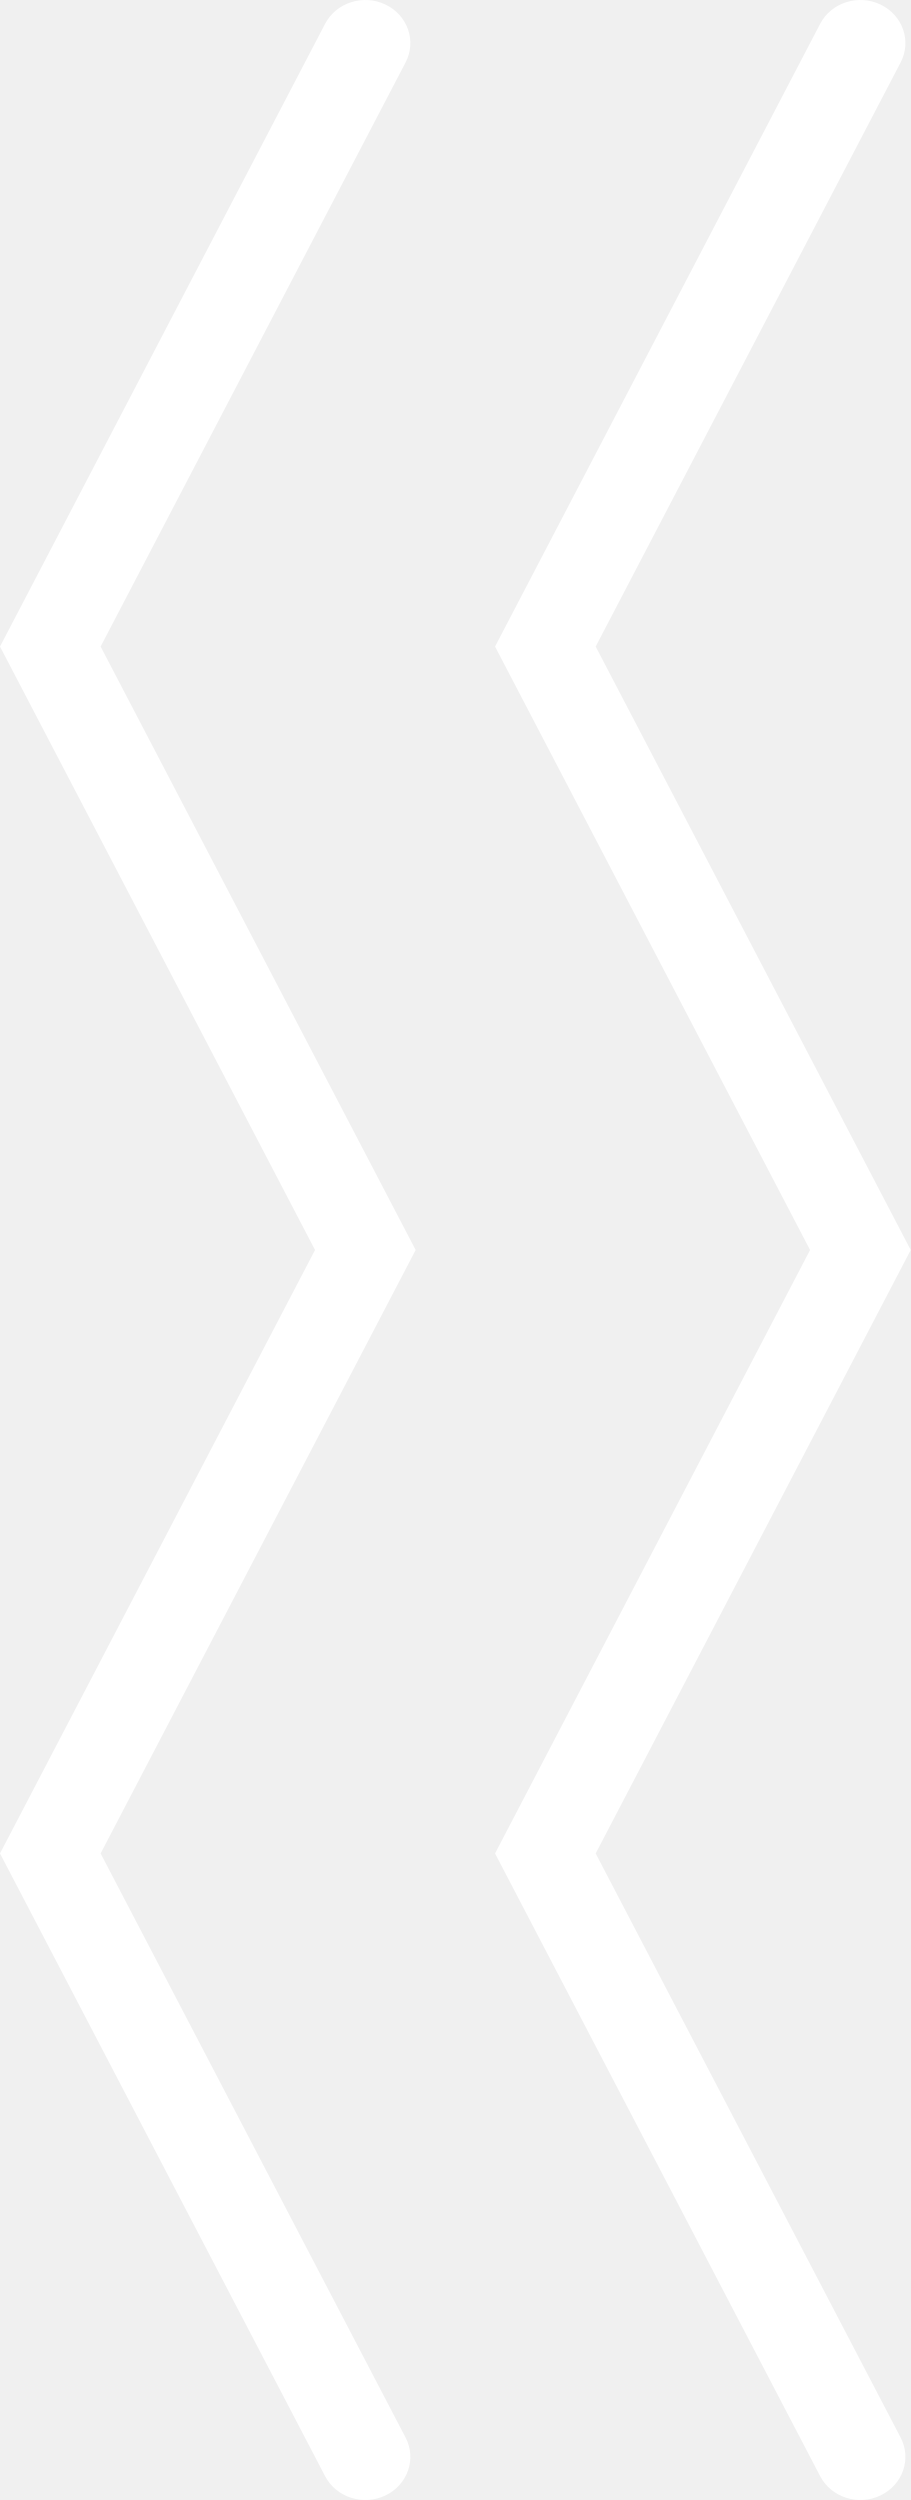
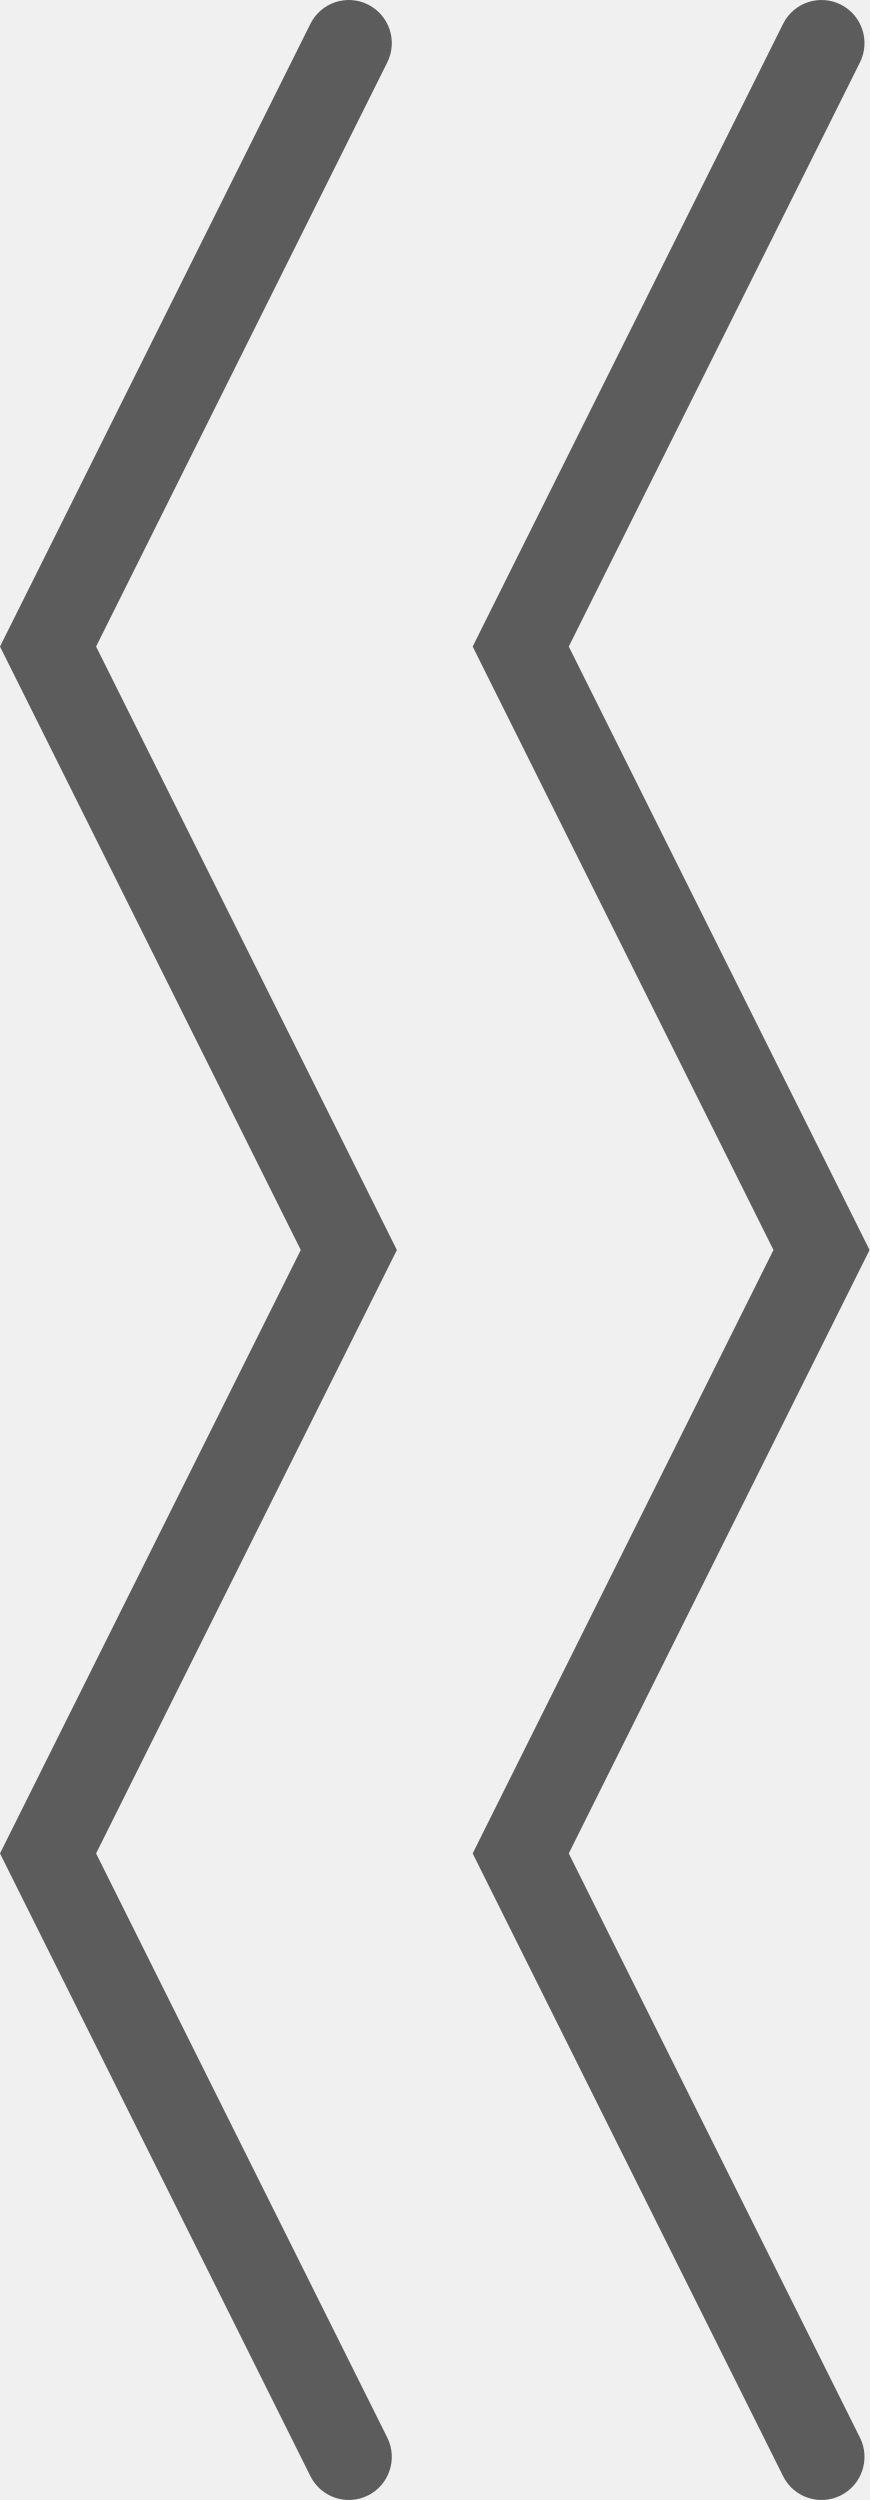
- <svg xmlns="http://www.w3.org/2000/svg" width="51" height="140" viewBox="0 0 51 140" fill="none">
-   <path fill-rule="evenodd" clip-rule="evenodd" d="M0.564 102.713L-1.58266e-06 103.793L0.564 104.872L18.205 138.665C18.828 139.858 20.342 140.341 21.587 139.745C22.831 139.148 23.336 137.699 22.714 136.506L5.635 103.793L22.714 71.079L23.277 70L22.714 68.921L5.635 36.207L22.714 3.494C23.336 2.301 22.831 0.852 21.587 0.255C20.342 -0.341 18.828 0.142 18.205 1.335L0.564 35.128L-4.53693e-06 36.207L0.564 37.287L17.642 70L0.564 102.713ZM28.286 102.713L27.723 103.793L28.286 104.872L45.928 138.665C46.551 139.858 48.064 140.341 49.309 139.745C50.554 139.148 51.059 137.699 50.437 136.506L33.358 103.793L50.437 71.079L51 70L50.437 68.921L33.358 36.207L50.437 3.494C51.059 2.301 50.554 0.852 49.309 0.255C48.064 -0.341 46.551 0.142 45.928 1.335L28.286 35.128L27.723 36.207L28.286 37.287L45.364 70L28.286 102.713Z" fill="white" />
+ <svg xmlns="http://www.w3.org/2000/svg" width="56" height="161" viewBox="0 0 56 161" fill="none">
+   <path fill-rule="evenodd" clip-rule="evenodd" d="M0.619 118.12L-1.82006e-06 119.362L0.619 120.603L19.99 159.465C20.674 160.836 22.336 161.392 23.703 160.706C25.07 160.021 25.624 158.353 24.941 156.982L6.188 119.362L24.941 81.741L25.559 80.5L24.941 79.259L6.188 41.638L24.941 4.018C25.624 2.647 25.07 0.979 23.703 0.294C22.336 -0.392 20.674 0.164 19.99 1.535L0.619 40.397L-5.21747e-06 41.638L0.619 42.88L19.371 80.5L0.619 118.12ZM31.059 118.12L30.441 119.362L31.059 120.603L50.431 159.465C51.114 160.836 52.777 161.392 54.144 160.706C55.511 160.021 56.065 158.353 55.381 156.982L36.629 119.362L55.381 81.741L56 80.5L55.381 79.259L36.629 41.638L55.381 4.018C56.065 2.647 55.511 0.979 54.144 0.294C52.777 -0.392 51.114 0.164 50.431 1.535L31.059 40.397L30.441 41.638L31.059 42.88L49.812 80.5L31.059 118.12Z" fill="#5C5C5C" />
</svg>
